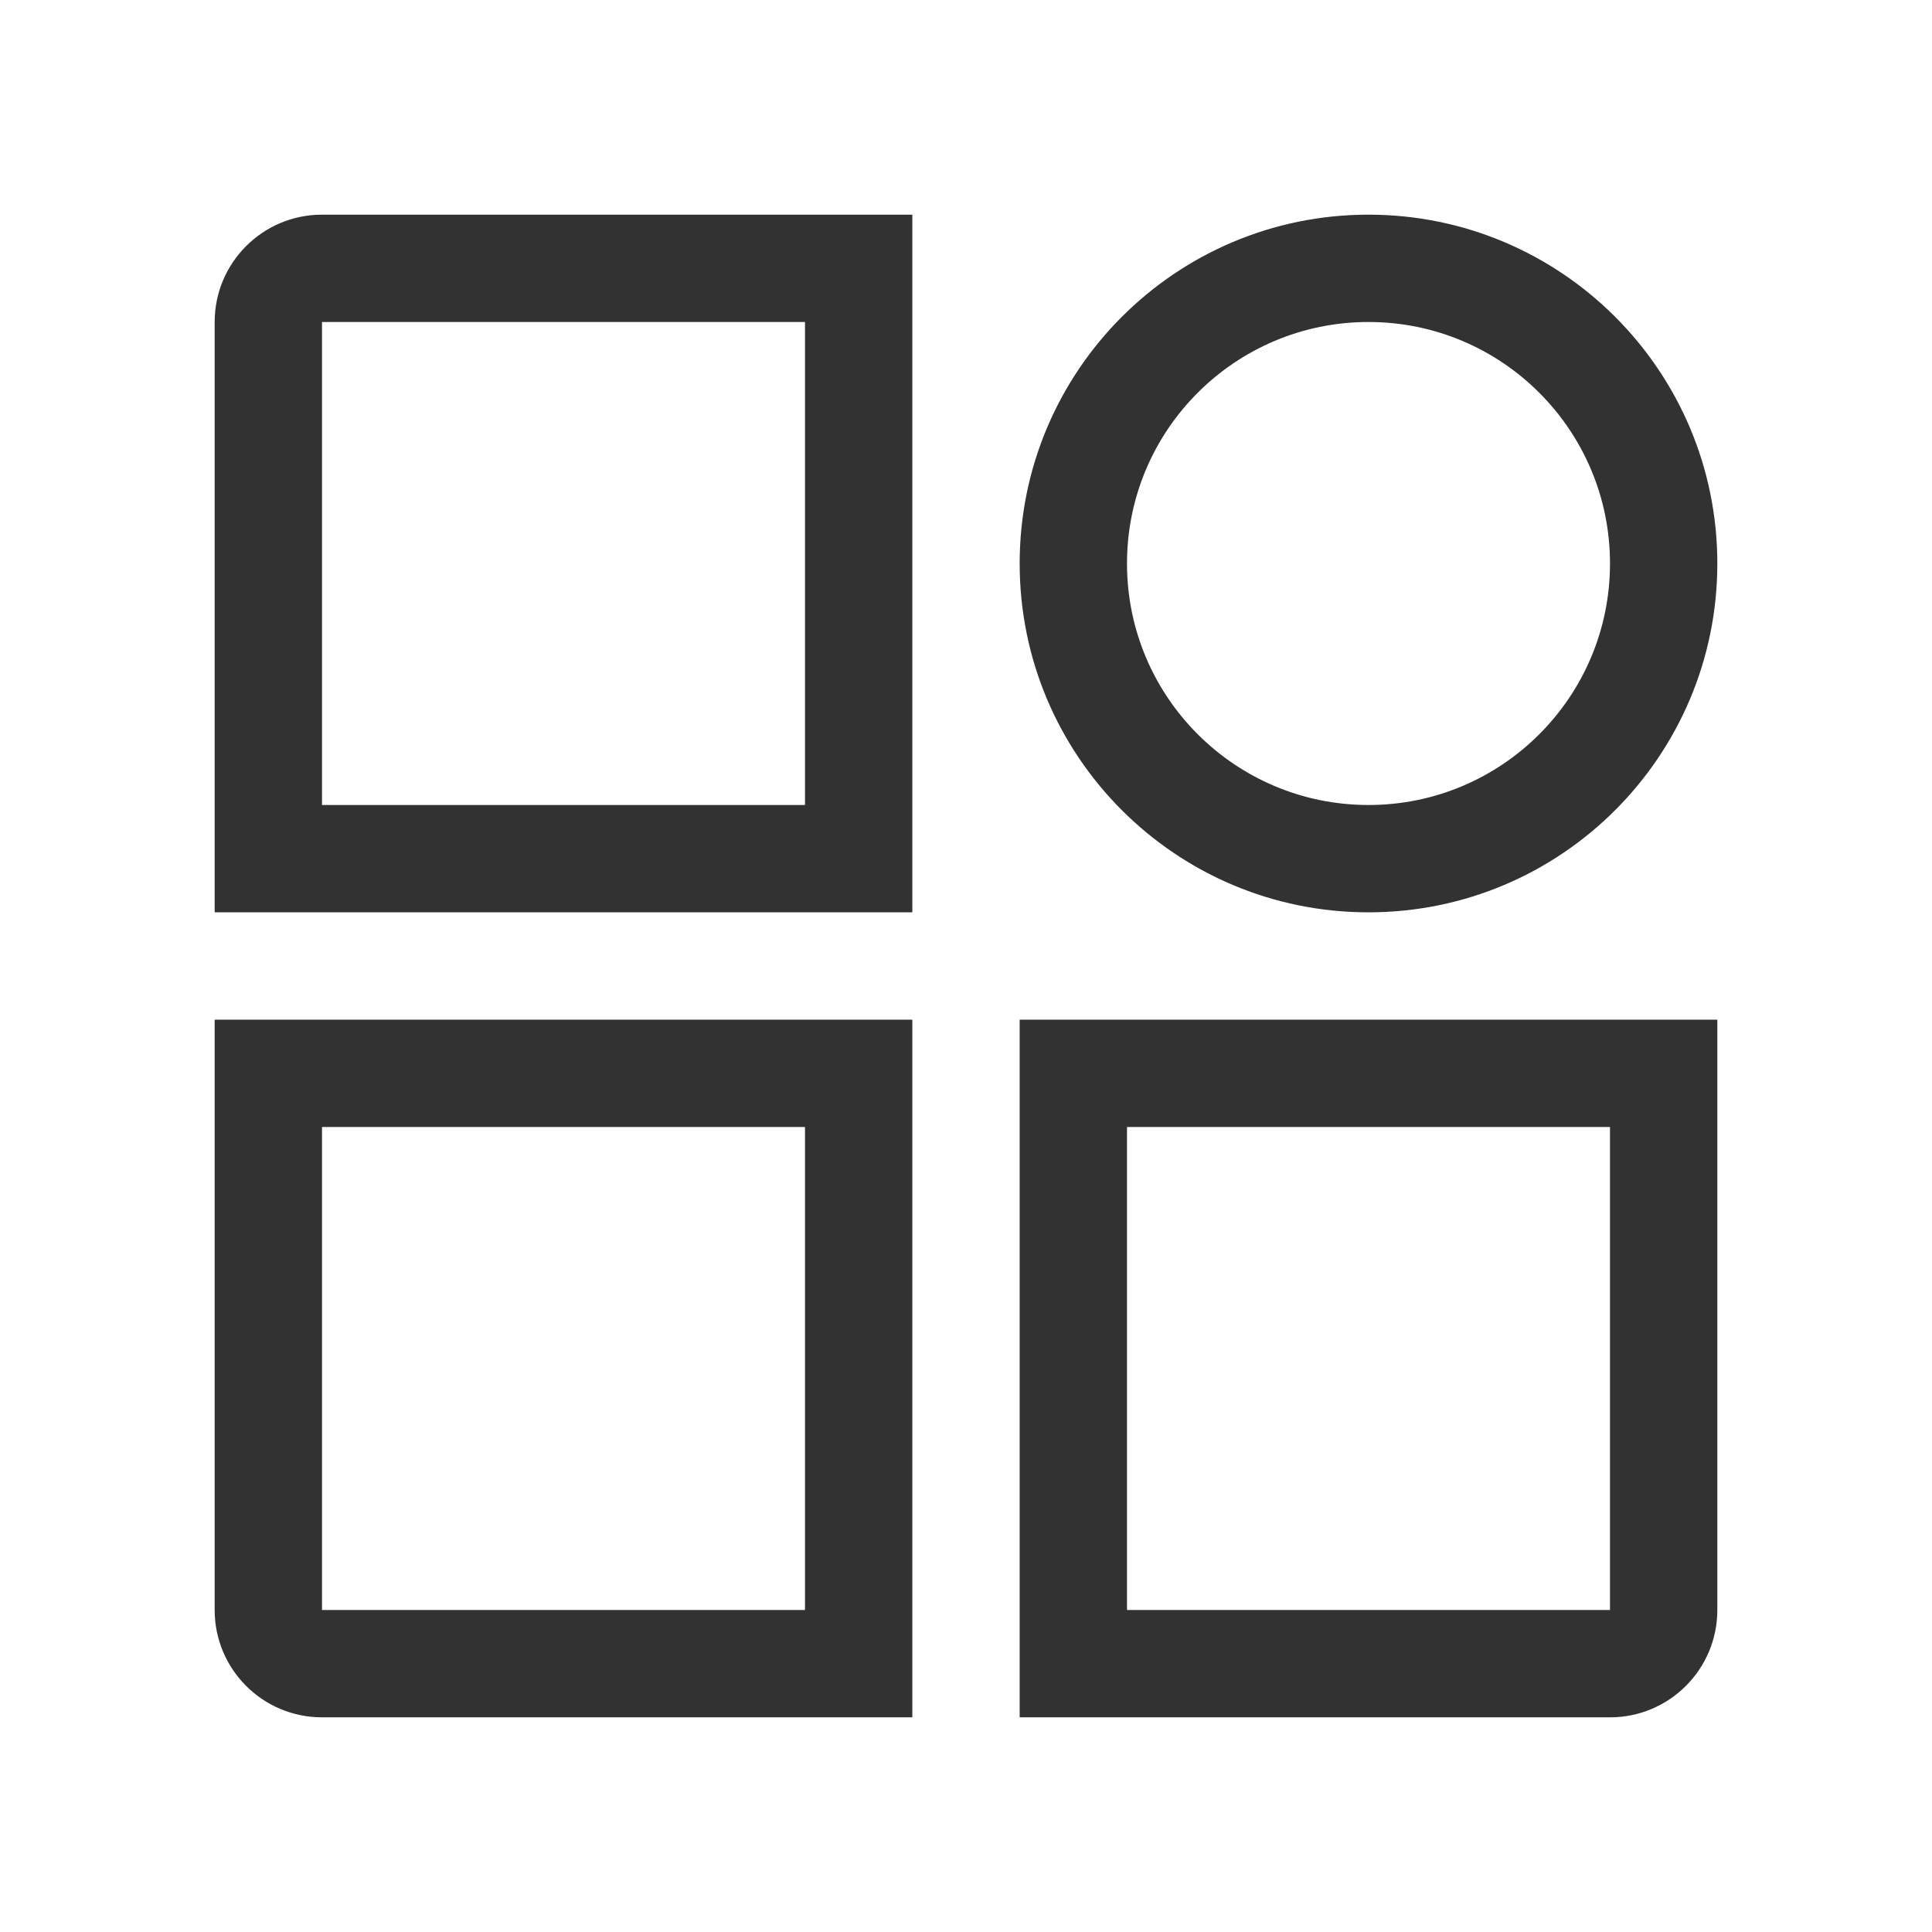
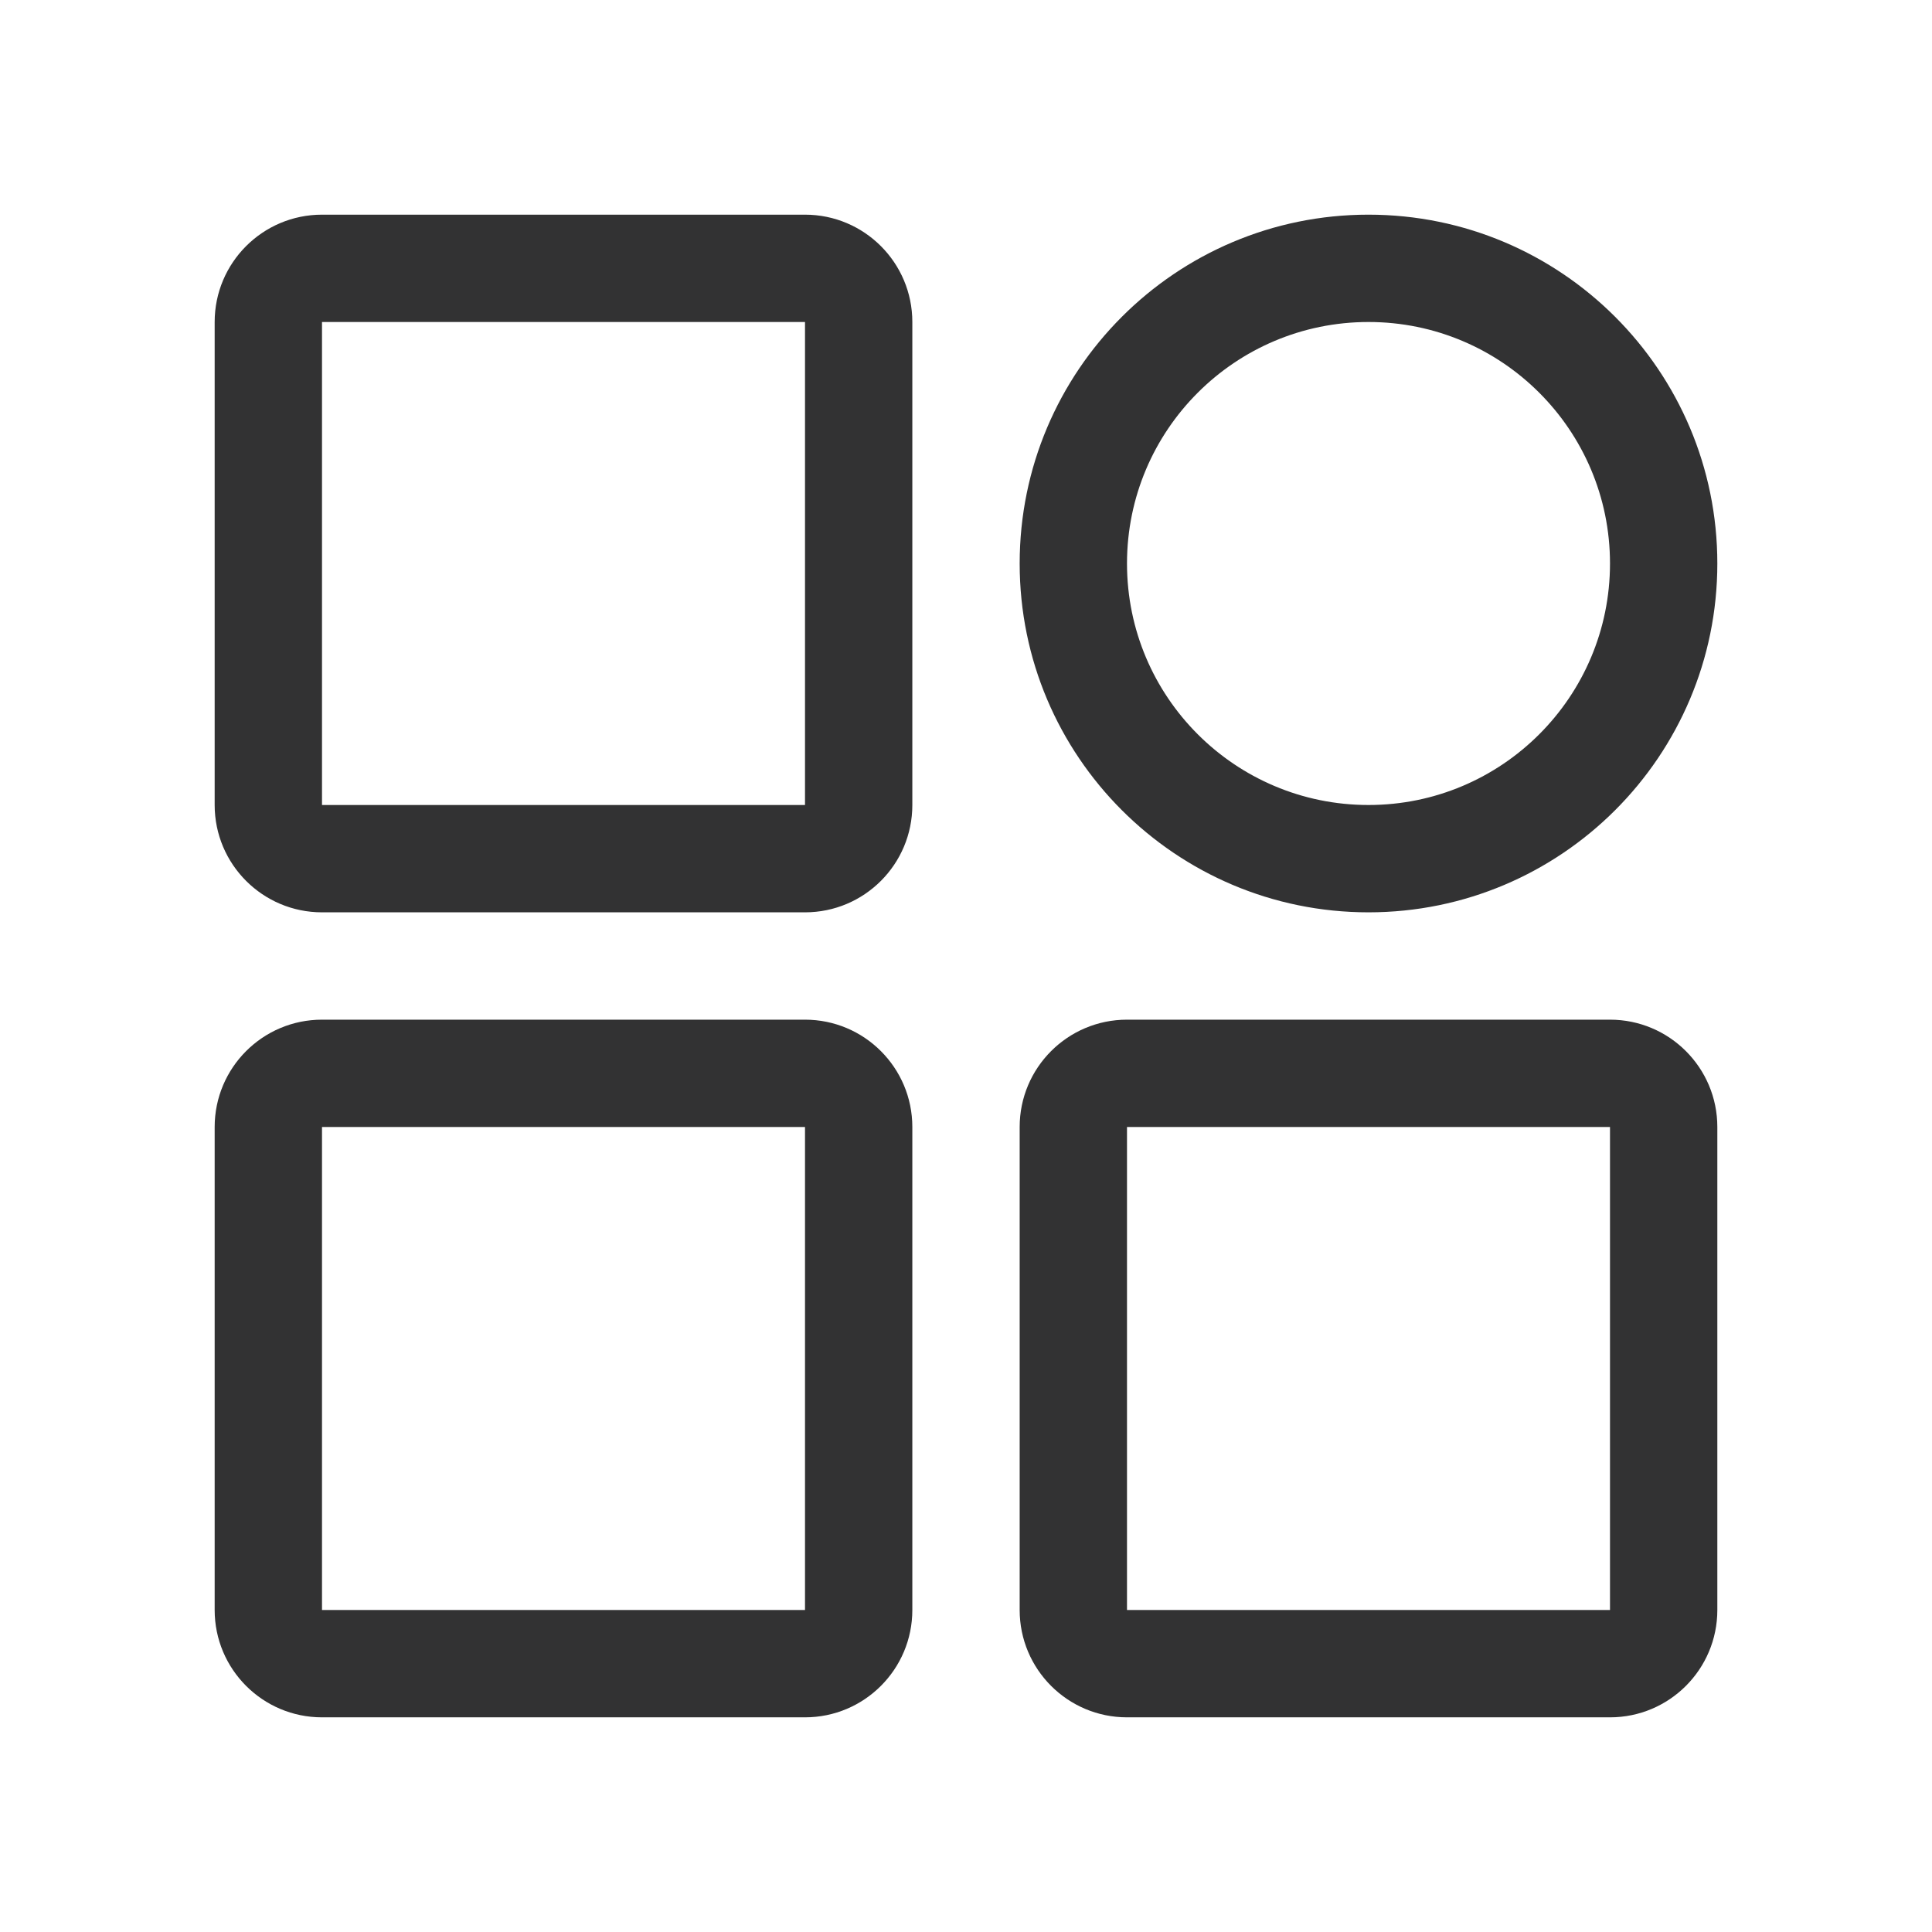
<svg xmlns="http://www.w3.org/2000/svg" width="1000" height="1000">
-   <path d="M708.333 166.667c-69.035 0-125 55.964-125 125 0 69.035 55.965 125 125 125 69.036 0 125-55.965 125-125 0-69.036-55.964-125-125-125zm0-55.556c99.718 0 180.556 80.838 180.556 180.556 0 99.718-80.838 180.555-180.556 180.555-99.718 0-180.555-80.837-180.555-180.555S608.615 111.11 708.333 111.11zm-541.666 55.556v250h250v-250h-250zm0-55.556h305.555v361.111h-361.11V166.667c0-30.683 24.872-55.556 55.555-55.556zm0 472.222v250h250v-250h-250zm-55.556-55.555h361.111v361.11H166.667c-30.683 0-55.556-24.872-55.556-55.555V527.778zm472.222 55.555v250h250v-250h-250zm-55.555-55.555h361.11v305.555c0 30.683-24.872 55.556-55.555 55.556H527.778V527.778z" fill="#323233" fill-rule="nonzero" />
+   <path d="M708.333 166.667c-69.035 0-125 55.964-125 125 0 69.035 55.965 125 125 125 69.036 0 125-55.965 125-125 0-69.036-55.964-125-125-125zm0-55.556c99.718 0 180.556 80.838 180.556 180.556 0 99.718-80.838 180.555-180.556 180.555-99.718 0-180.555-80.837-180.555-180.555S608.615 111.11 708.333 111.11zm-541.666 55.556v250h250v-250h-250zm0-55.556h250c30.682 0 55.555 24.873 55.555 55.556v250c0 30.682-24.873 55.555-55.555 55.555h-250c-30.683 0-55.556-24.873-55.556-55.555v-250c0-30.683 24.873-55.556 55.556-55.556zm0 472.222v250h250v-250h-250zm0-55.555h250c30.682 0 55.555 24.873 55.555 55.555v250c0 30.683-24.873 55.556-55.555 55.556h-250c-30.683 0-55.556-24.873-55.556-55.556v-250c0-30.682 24.873-55.555 55.556-55.555zm416.666 55.555v250h250v-250h-250zm0-55.555h250c30.683 0 55.556 24.873 55.556 55.555v250c0 30.683-24.873 55.556-55.556 55.556h-250c-30.682 0-55.555-24.873-55.555-55.556v-250c0-30.682 24.873-55.555 55.555-55.555z" fill="#323233" fill-rule="nonzero" />
</svg>
